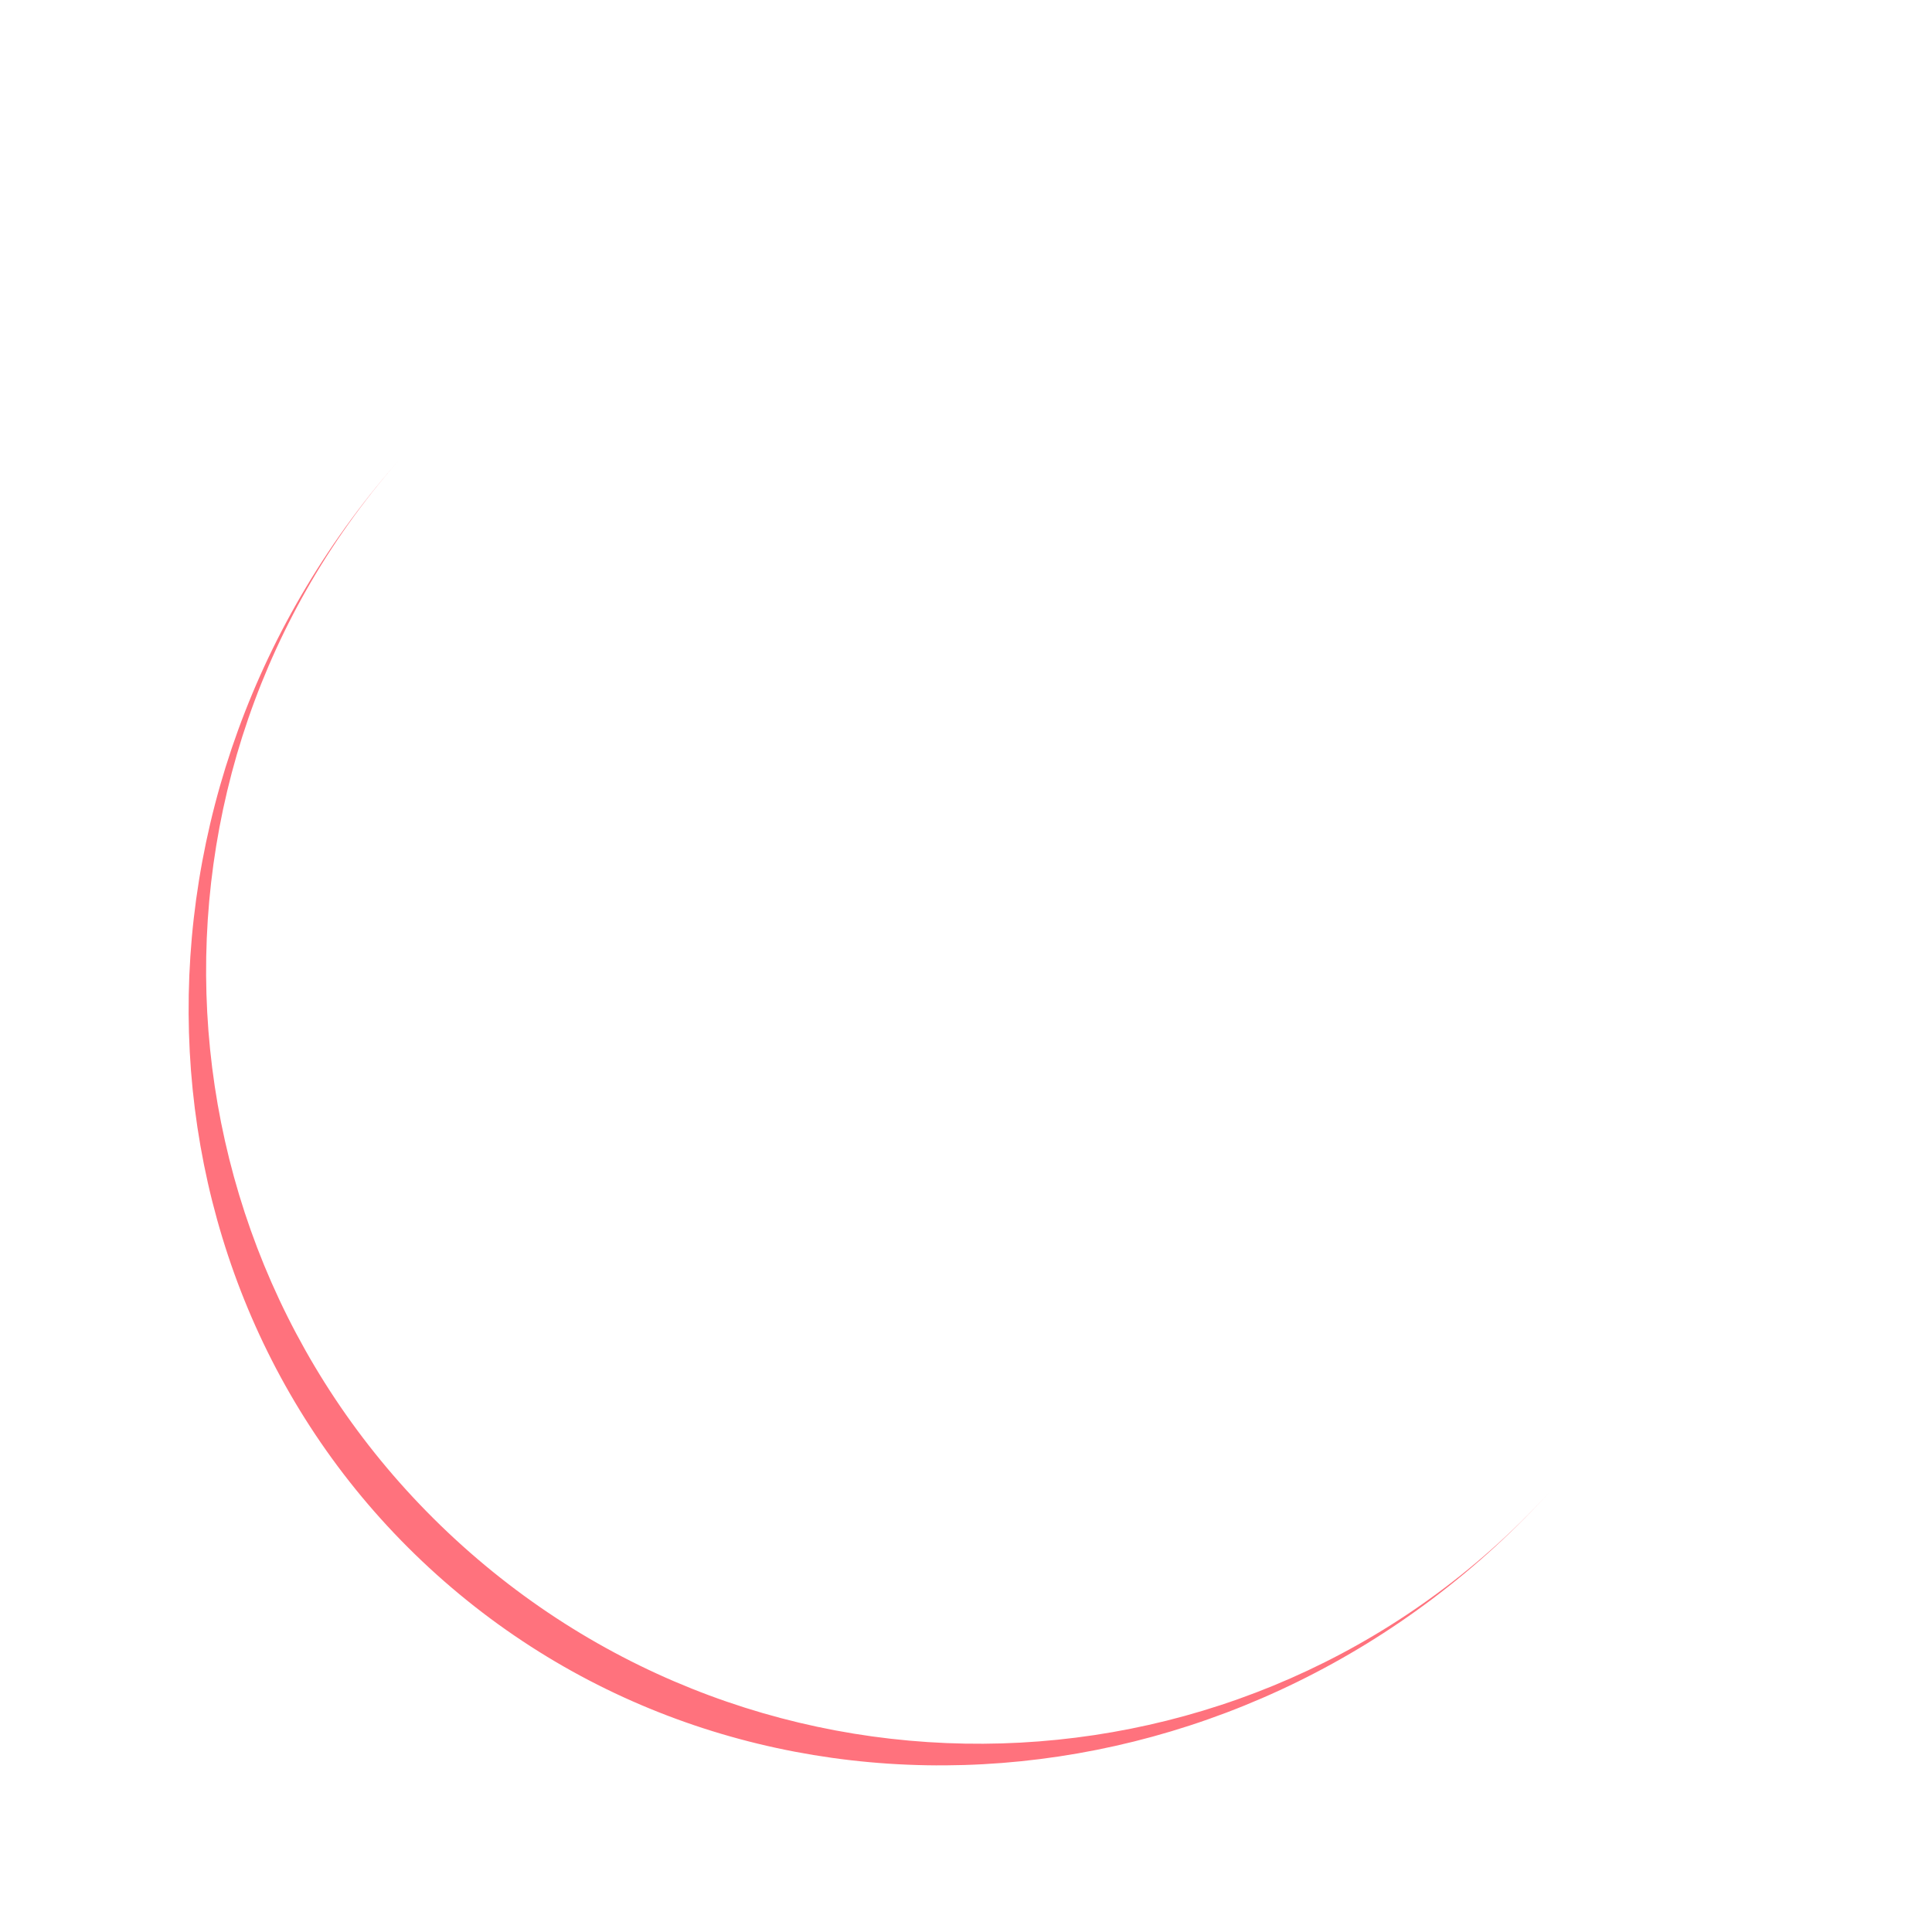
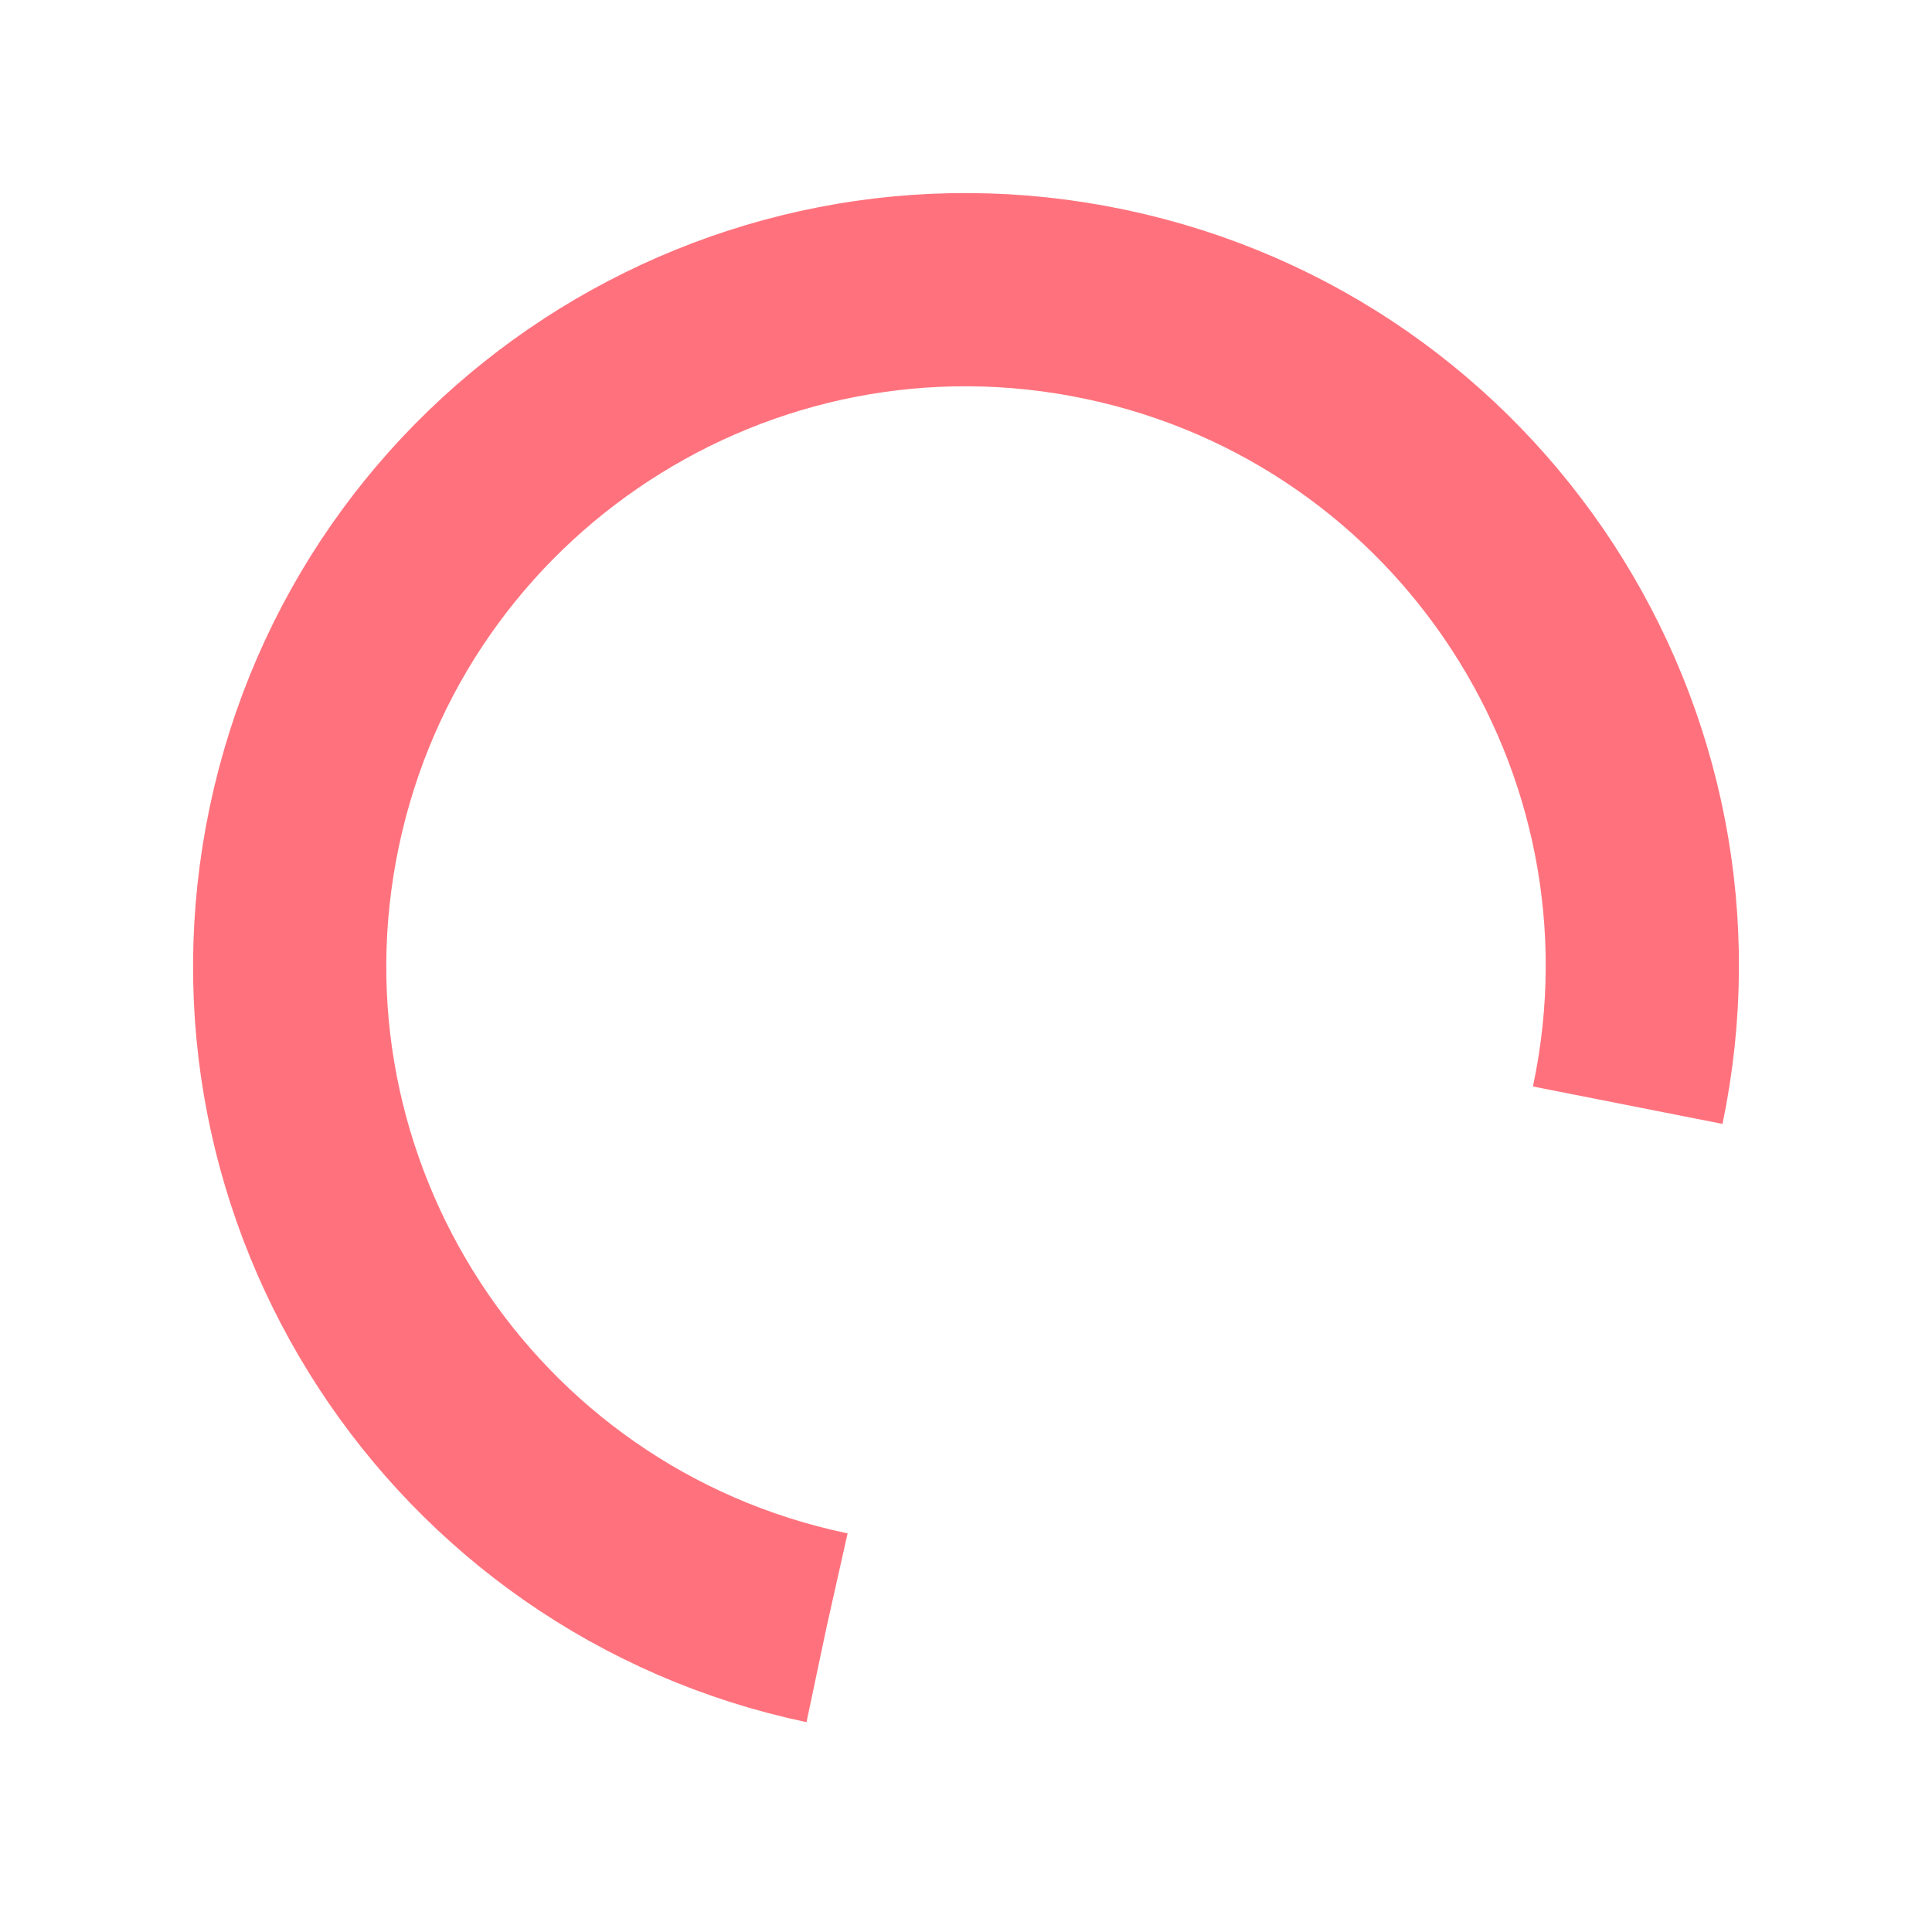
- <svg xmlns="http://www.w3.org/2000/svg" width="200px" height="200px" viewBox="0 0 100 100" preserveAspectRatio="xMidYMid" class="lds-eclipse" style="background: none;">
-   <path ng-attr-d="{{config.pathCmd}}" ng-attr-fill="{{config.color}}" stroke="none" d="M10 50A40 40 0 0 0 90 50A40 42 0 0 1 10 50" fill="#ff727d" transform="rotate(41.9263 50 51)">
-     <animateTransform attributeName="transform" type="rotate" calcMode="linear" values="0 50 51;360 50 51" keyTimes="0;1" dur="1s" begin="0s" repeatCount="indefinite" />
-   </path>
+ <svg xmlns="http://www.w3.org/2000/svg" width="200px" height="200px" viewBox="0 0 100 100" preserveAspectRatio="xMidYMid" class="lds-rolling" style="background: none;">
+   <circle cx="50" cy="50" fill="none" ng-attr-stroke="{{config.color}}" ng-attr-stroke-width="{{config.width}}" ng-attr-r="{{config.radius}}" ng-attr-stroke-dasharray="{{config.dasharray}}" stroke="#ff727d" stroke-width="10" r="35" stroke-dasharray="164.934 56.978" transform="rotate(101.91 50 50)">
+     <animateTransform attributeName="transform" type="rotate" calcMode="linear" values="0 50 50;360 50 50" keyTimes="0;1" dur="1s" begin="0s" repeatCount="indefinite" />
+   </circle>
</svg>
